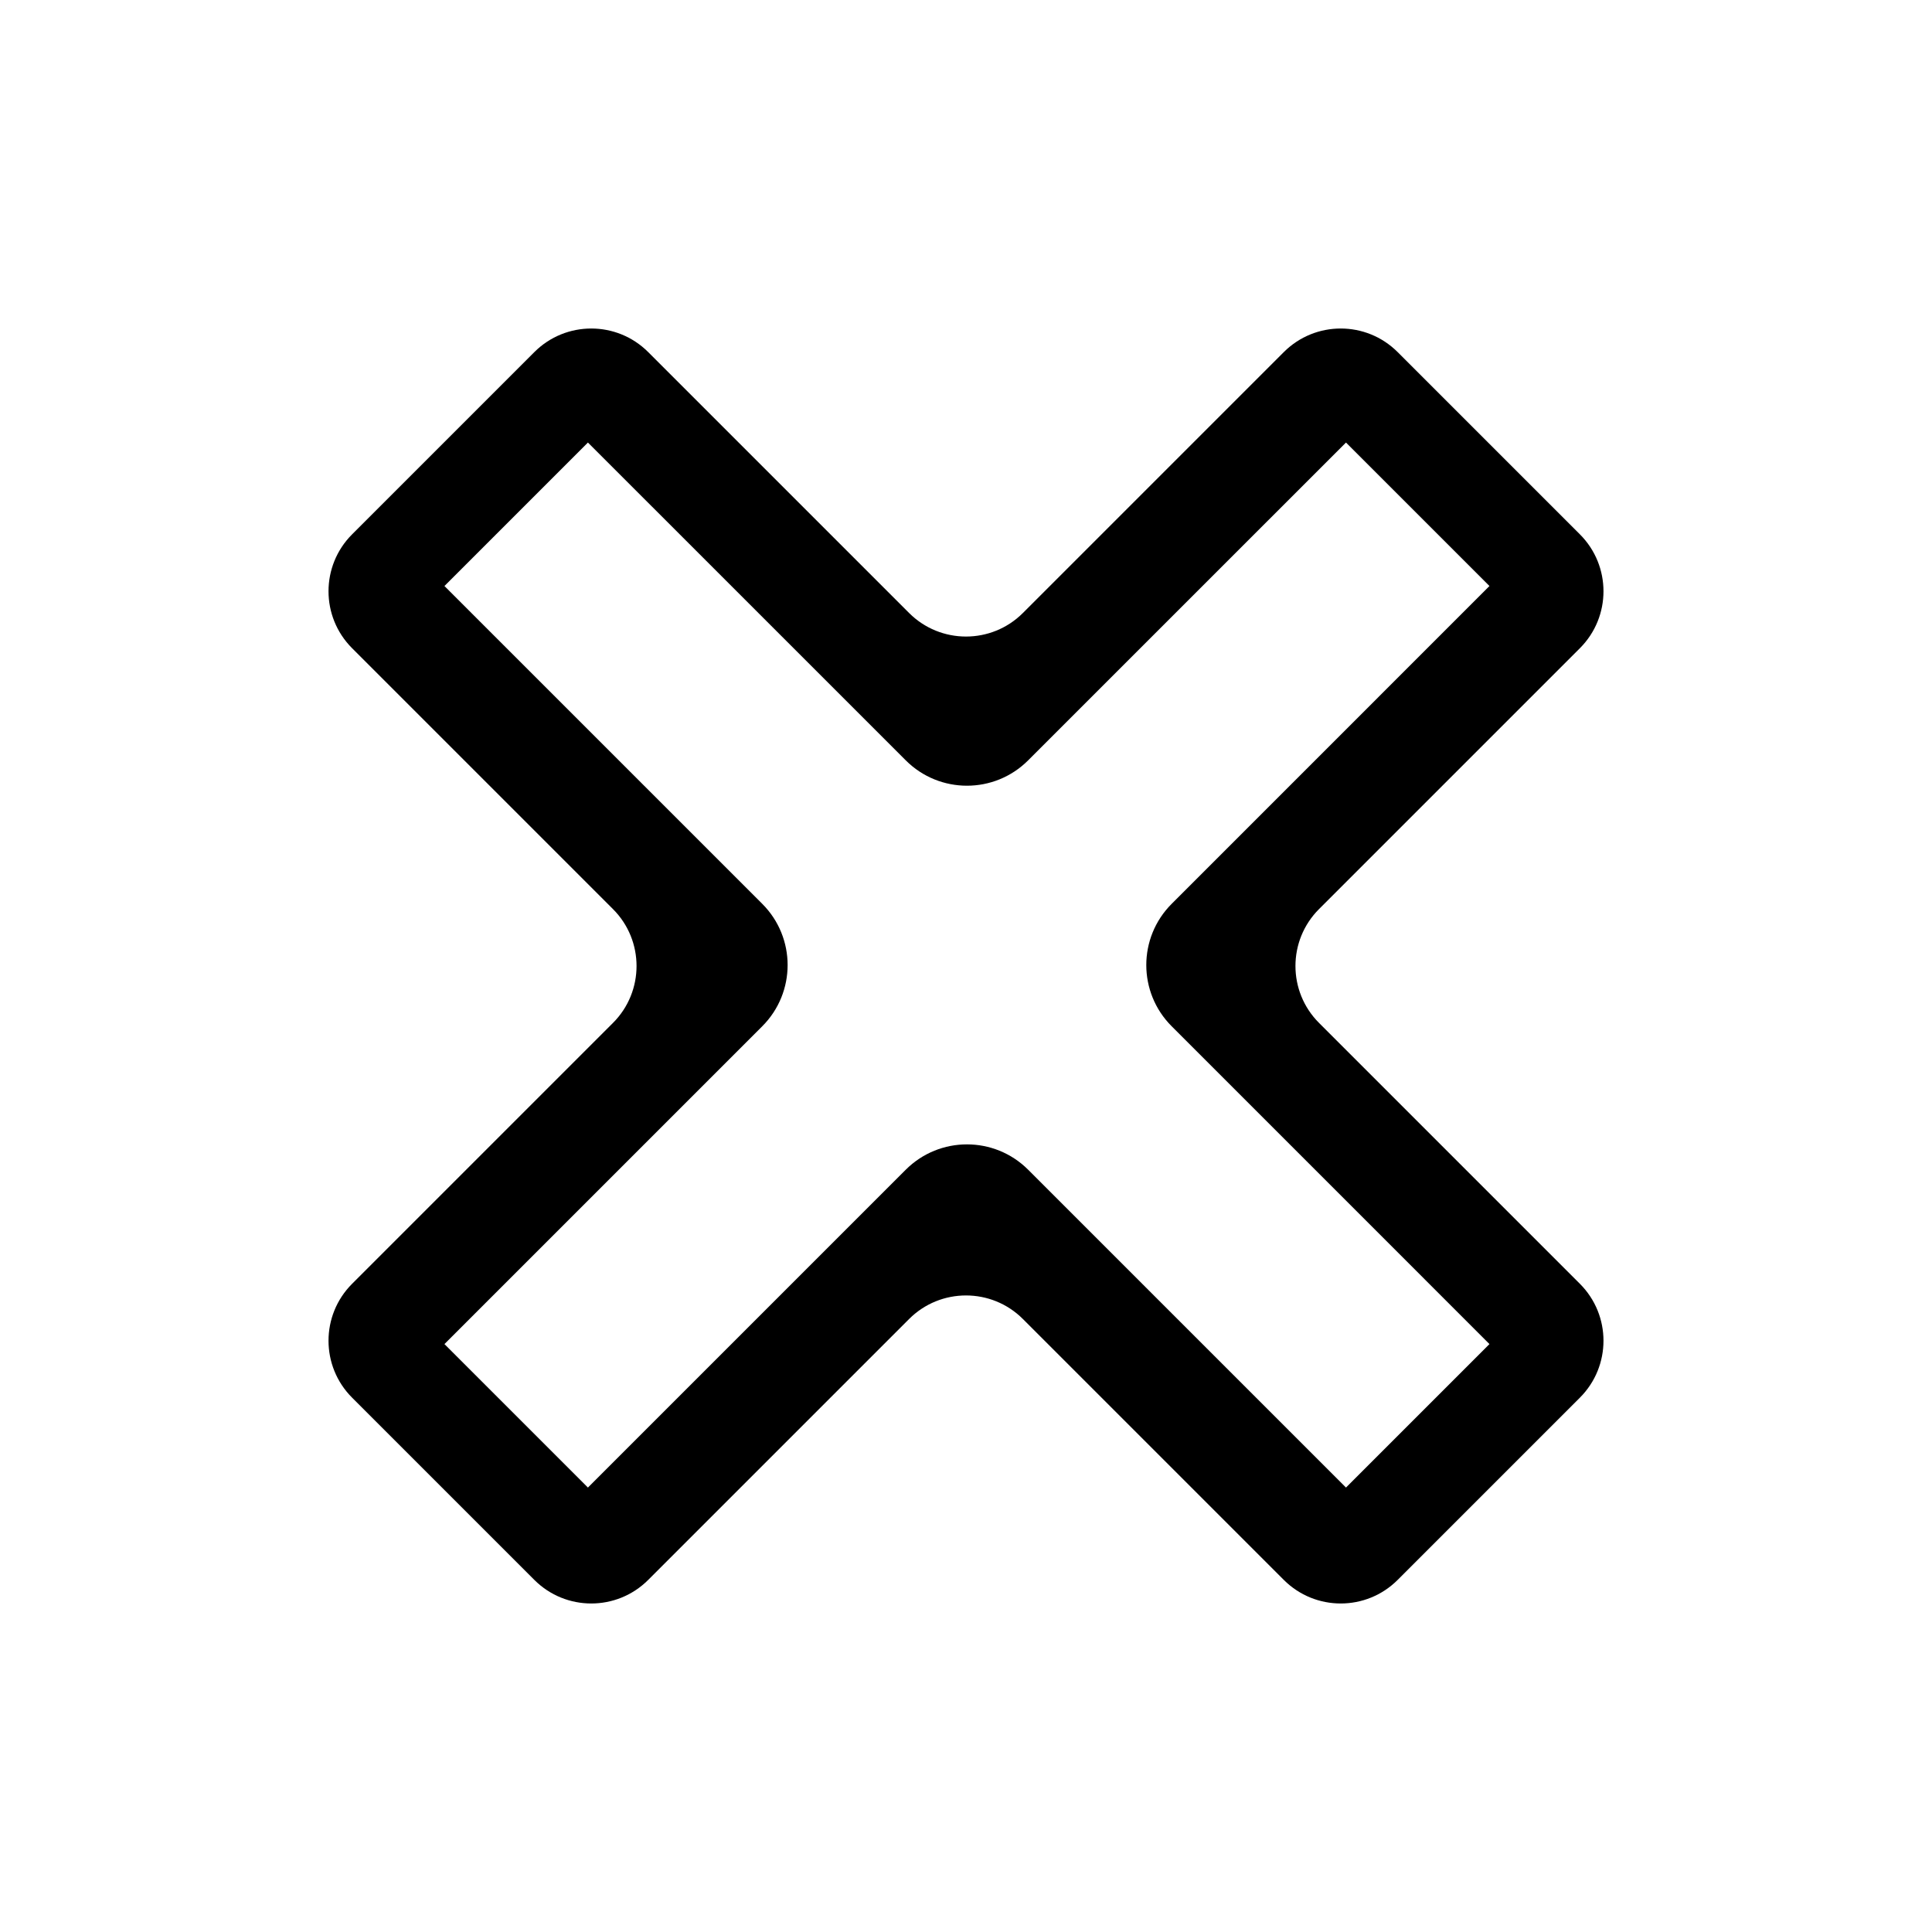
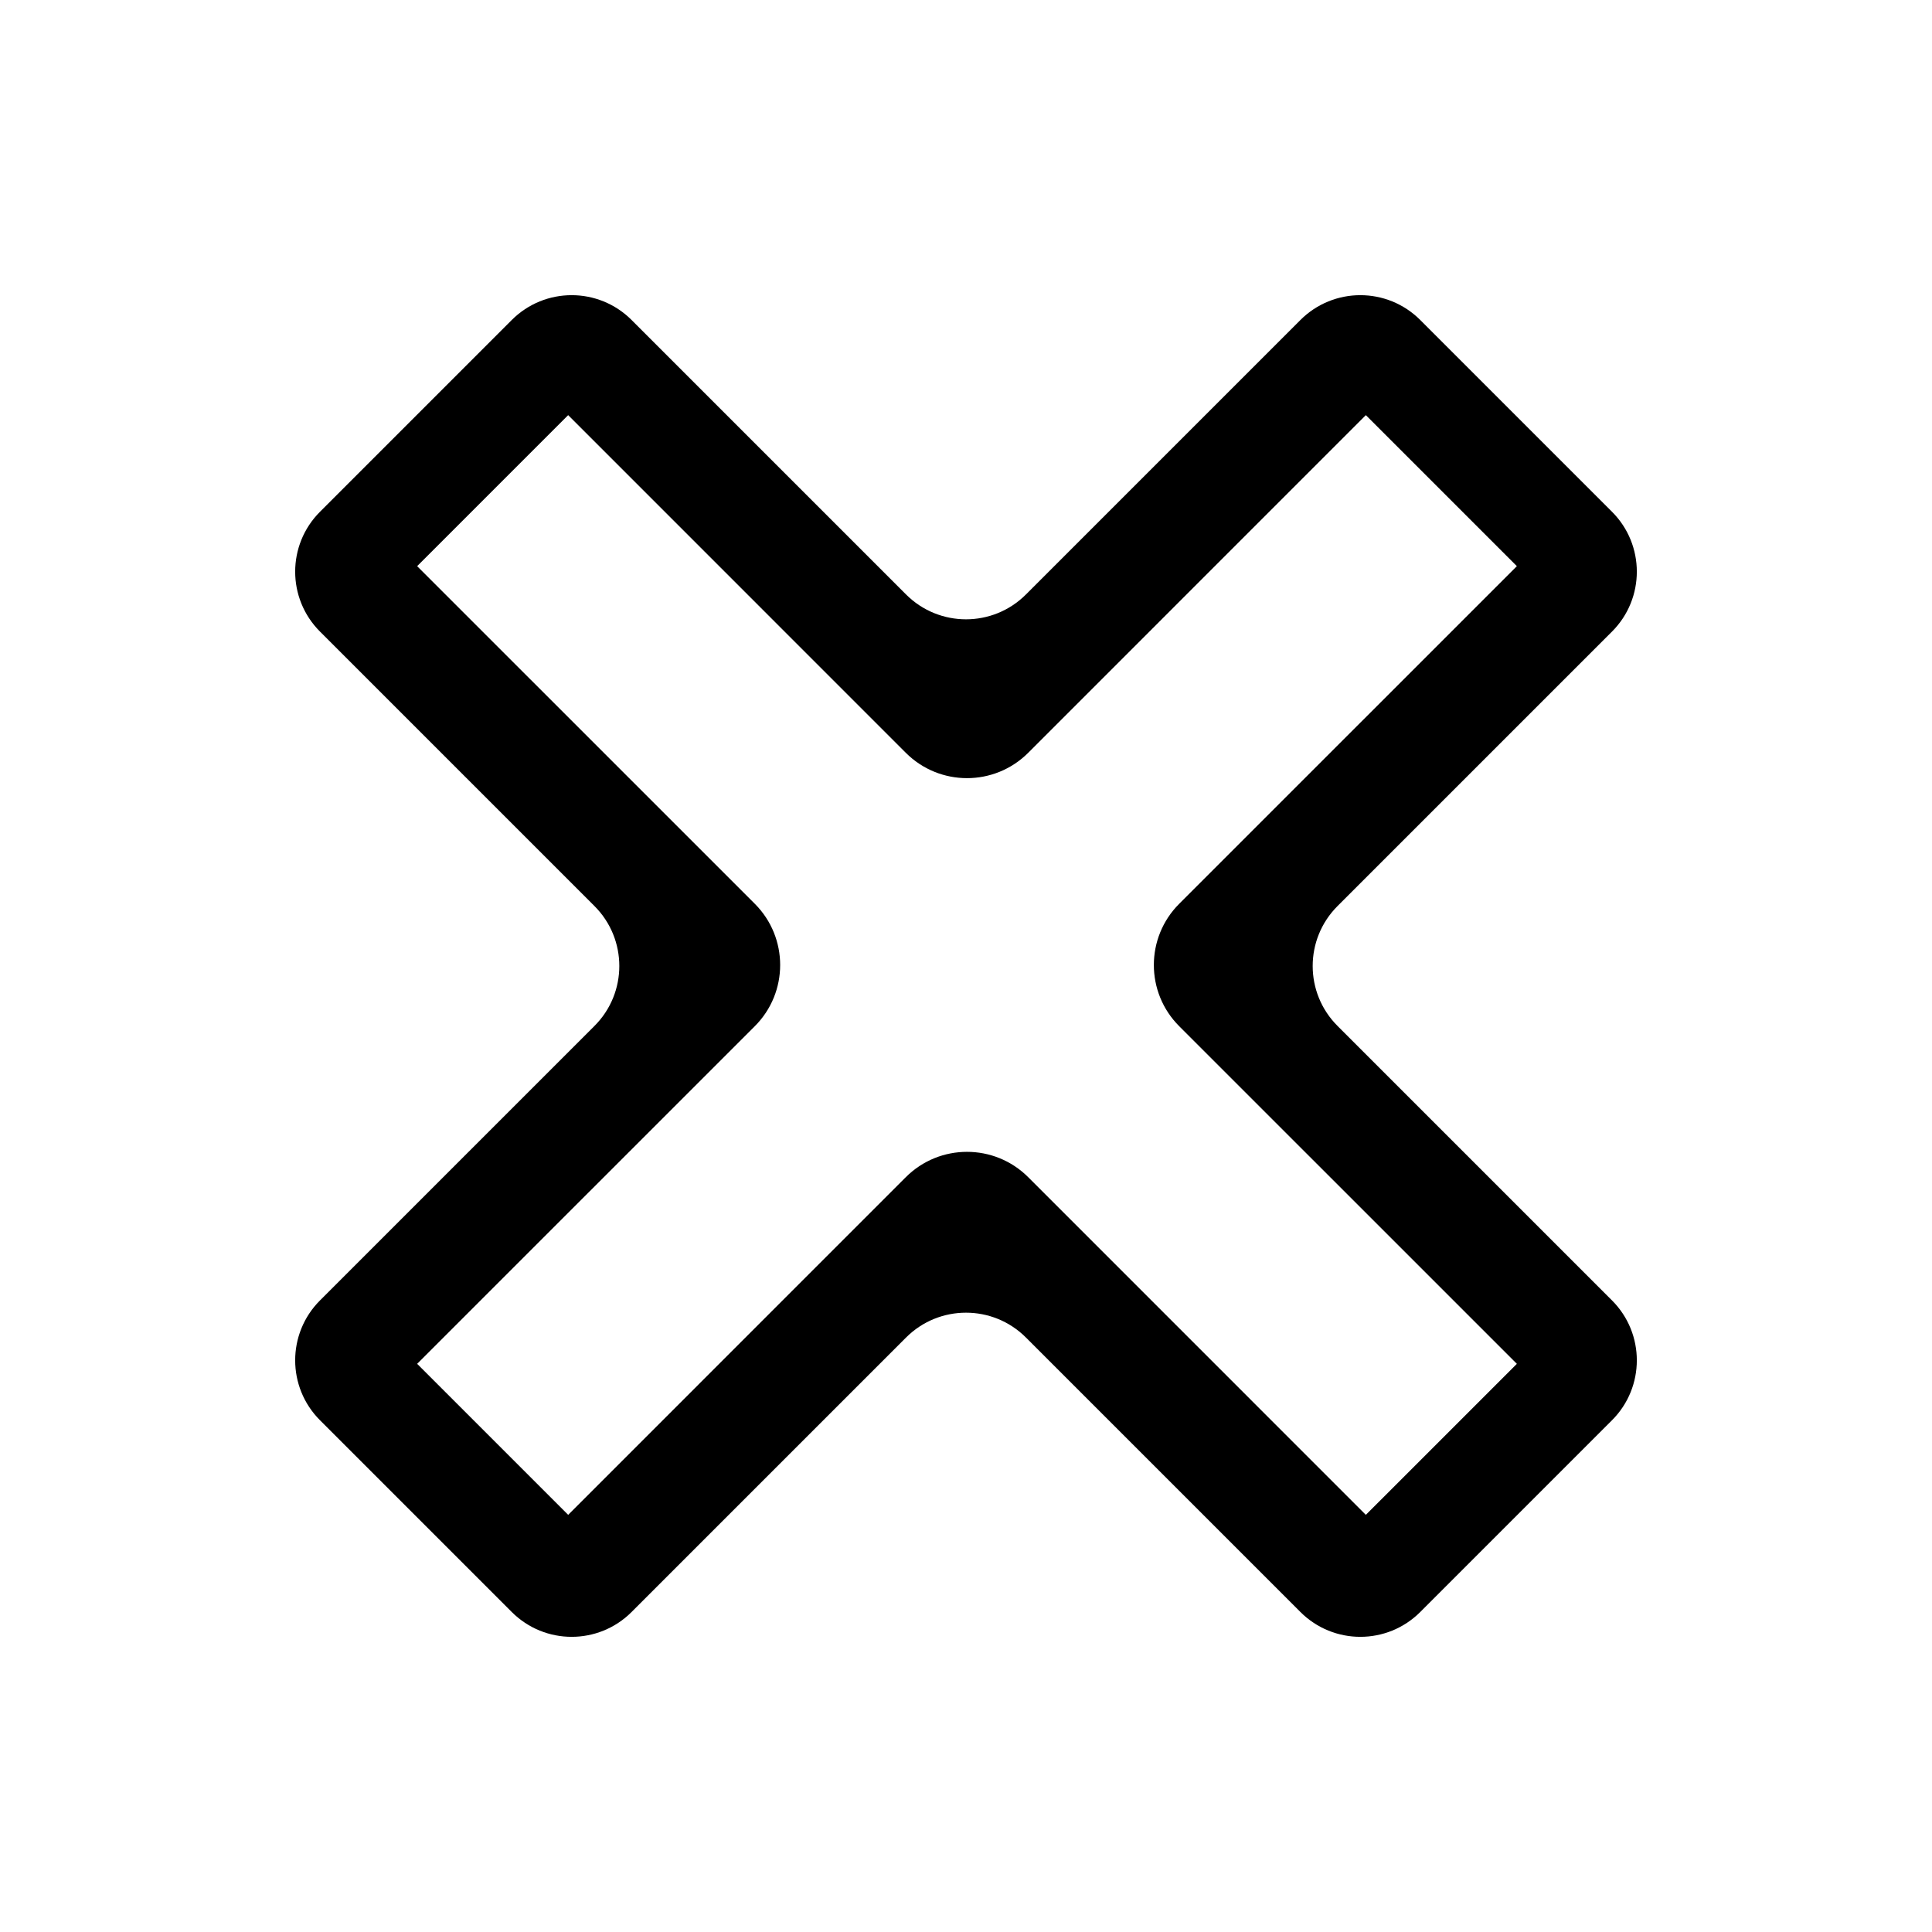
<svg xmlns="http://www.w3.org/2000/svg" width="100%" height="100%" viewBox="0 0 72 72" version="1.1" xml:space="preserve" style="fill-rule:evenodd;clip-rule:evenodd;stroke-linejoin:round;stroke-miterlimit:2;">
  <rect id="task_canceling" x="-0" y="-0" width="72" height="72" style="fill:none;" />
-   <path id="path18404" d="M13.121,19.914L19.914,13.121C21.085,11.95 22.985,11.95 24.156,13.121L33.879,22.844C35.05,24.015 36.95,24.015 38.121,22.844L47.844,13.121C49.015,11.95 50.915,11.95 52.086,13.121L58.879,19.914C60.05,21.085 60.05,22.985 58.879,24.156L49.156,33.879C47.985,35.05 47.985,36.95 49.156,38.121L58.879,47.844C60.05,49.015 60.05,50.915 58.879,52.086L52.086,58.879C50.915,60.05 49.015,60.05 47.844,58.879L38.121,49.156C36.95,47.985 35.05,47.985 33.879,49.156L24.156,58.879C22.985,60.05 21.085,60.05 19.914,58.879L13.121,52.086C11.95,50.915 11.95,49.015 13.121,47.844L22.844,38.121C24.015,36.95 24.015,35.05 22.844,33.879L13.121,24.156C11.95,22.985 11.95,21.085 13.121,19.914ZM28.408,33.684C29.667,34.944 29.667,36.985 28.408,38.245C24.411,42.241 16.563,50.09 16.563,50.09L21.91,55.437C21.91,55.437 29.759,47.589 33.755,43.592C35.015,42.333 37.056,42.333 38.316,43.592C42.312,47.589 50.161,55.437 50.161,55.437L55.508,50.09C55.508,50.09 47.66,42.241 43.664,38.245C42.404,36.985 42.404,34.944 43.664,33.684C47.66,29.688 55.508,21.839 55.508,21.839L50.161,16.492C50.161,16.492 42.312,24.34 38.316,28.336C37.056,29.596 35.015,29.596 33.755,28.336C29.759,24.34 21.91,16.492 21.91,16.492L16.563,21.839C16.563,21.839 24.411,29.688 28.408,33.684Z" />
+   <path id="path18404" d="M11.925,19.072L19.072,11.925C20.305,10.692 22.304,10.692 23.537,11.925L33.768,22.156C35.001,23.388 36.999,23.388 38.232,22.156L48.463,11.925C49.696,10.692 51.695,10.692 52.928,11.925L60.075,19.072C61.308,20.305 61.308,22.304 60.075,23.537L49.844,33.768C48.612,35.001 48.612,36.999 49.844,38.232L60.075,48.463C61.308,49.696 61.308,51.695 60.075,52.928L52.928,60.075C51.695,61.308 49.696,61.308 48.463,60.075L38.232,49.844C36.999,48.612 35.001,48.612 33.768,49.844L23.537,60.075C22.304,61.308 20.305,61.308 19.072,60.075L11.925,52.928C10.692,51.695 10.692,49.696 11.925,48.463L22.156,38.232C23.388,36.999 23.388,35.001 22.156,33.768L11.925,23.537C10.692,22.304 10.692,20.305 11.925,19.072ZM28.13,33.682C29.389,34.942 29.389,36.983 28.13,38.243C23.964,42.409 15.546,50.826 15.546,50.826L21.174,56.454C21.174,56.454 29.591,48.036 33.757,43.87C35.017,42.611 37.058,42.611 38.318,43.87C42.484,48.036 50.901,56.454 50.901,56.454L56.529,50.826C56.529,50.826 48.111,42.409 43.945,38.243C42.686,36.983 42.686,34.942 43.945,33.682C48.111,29.516 56.529,21.099 56.529,21.099L50.901,15.471C50.901,15.471 42.484,23.889 38.318,28.055C37.058,29.314 35.017,29.314 33.757,28.055C29.591,23.889 21.174,15.471 21.174,15.471L15.546,21.099C15.546,21.099 23.964,29.516 28.13,33.682Z" />
</svg>
